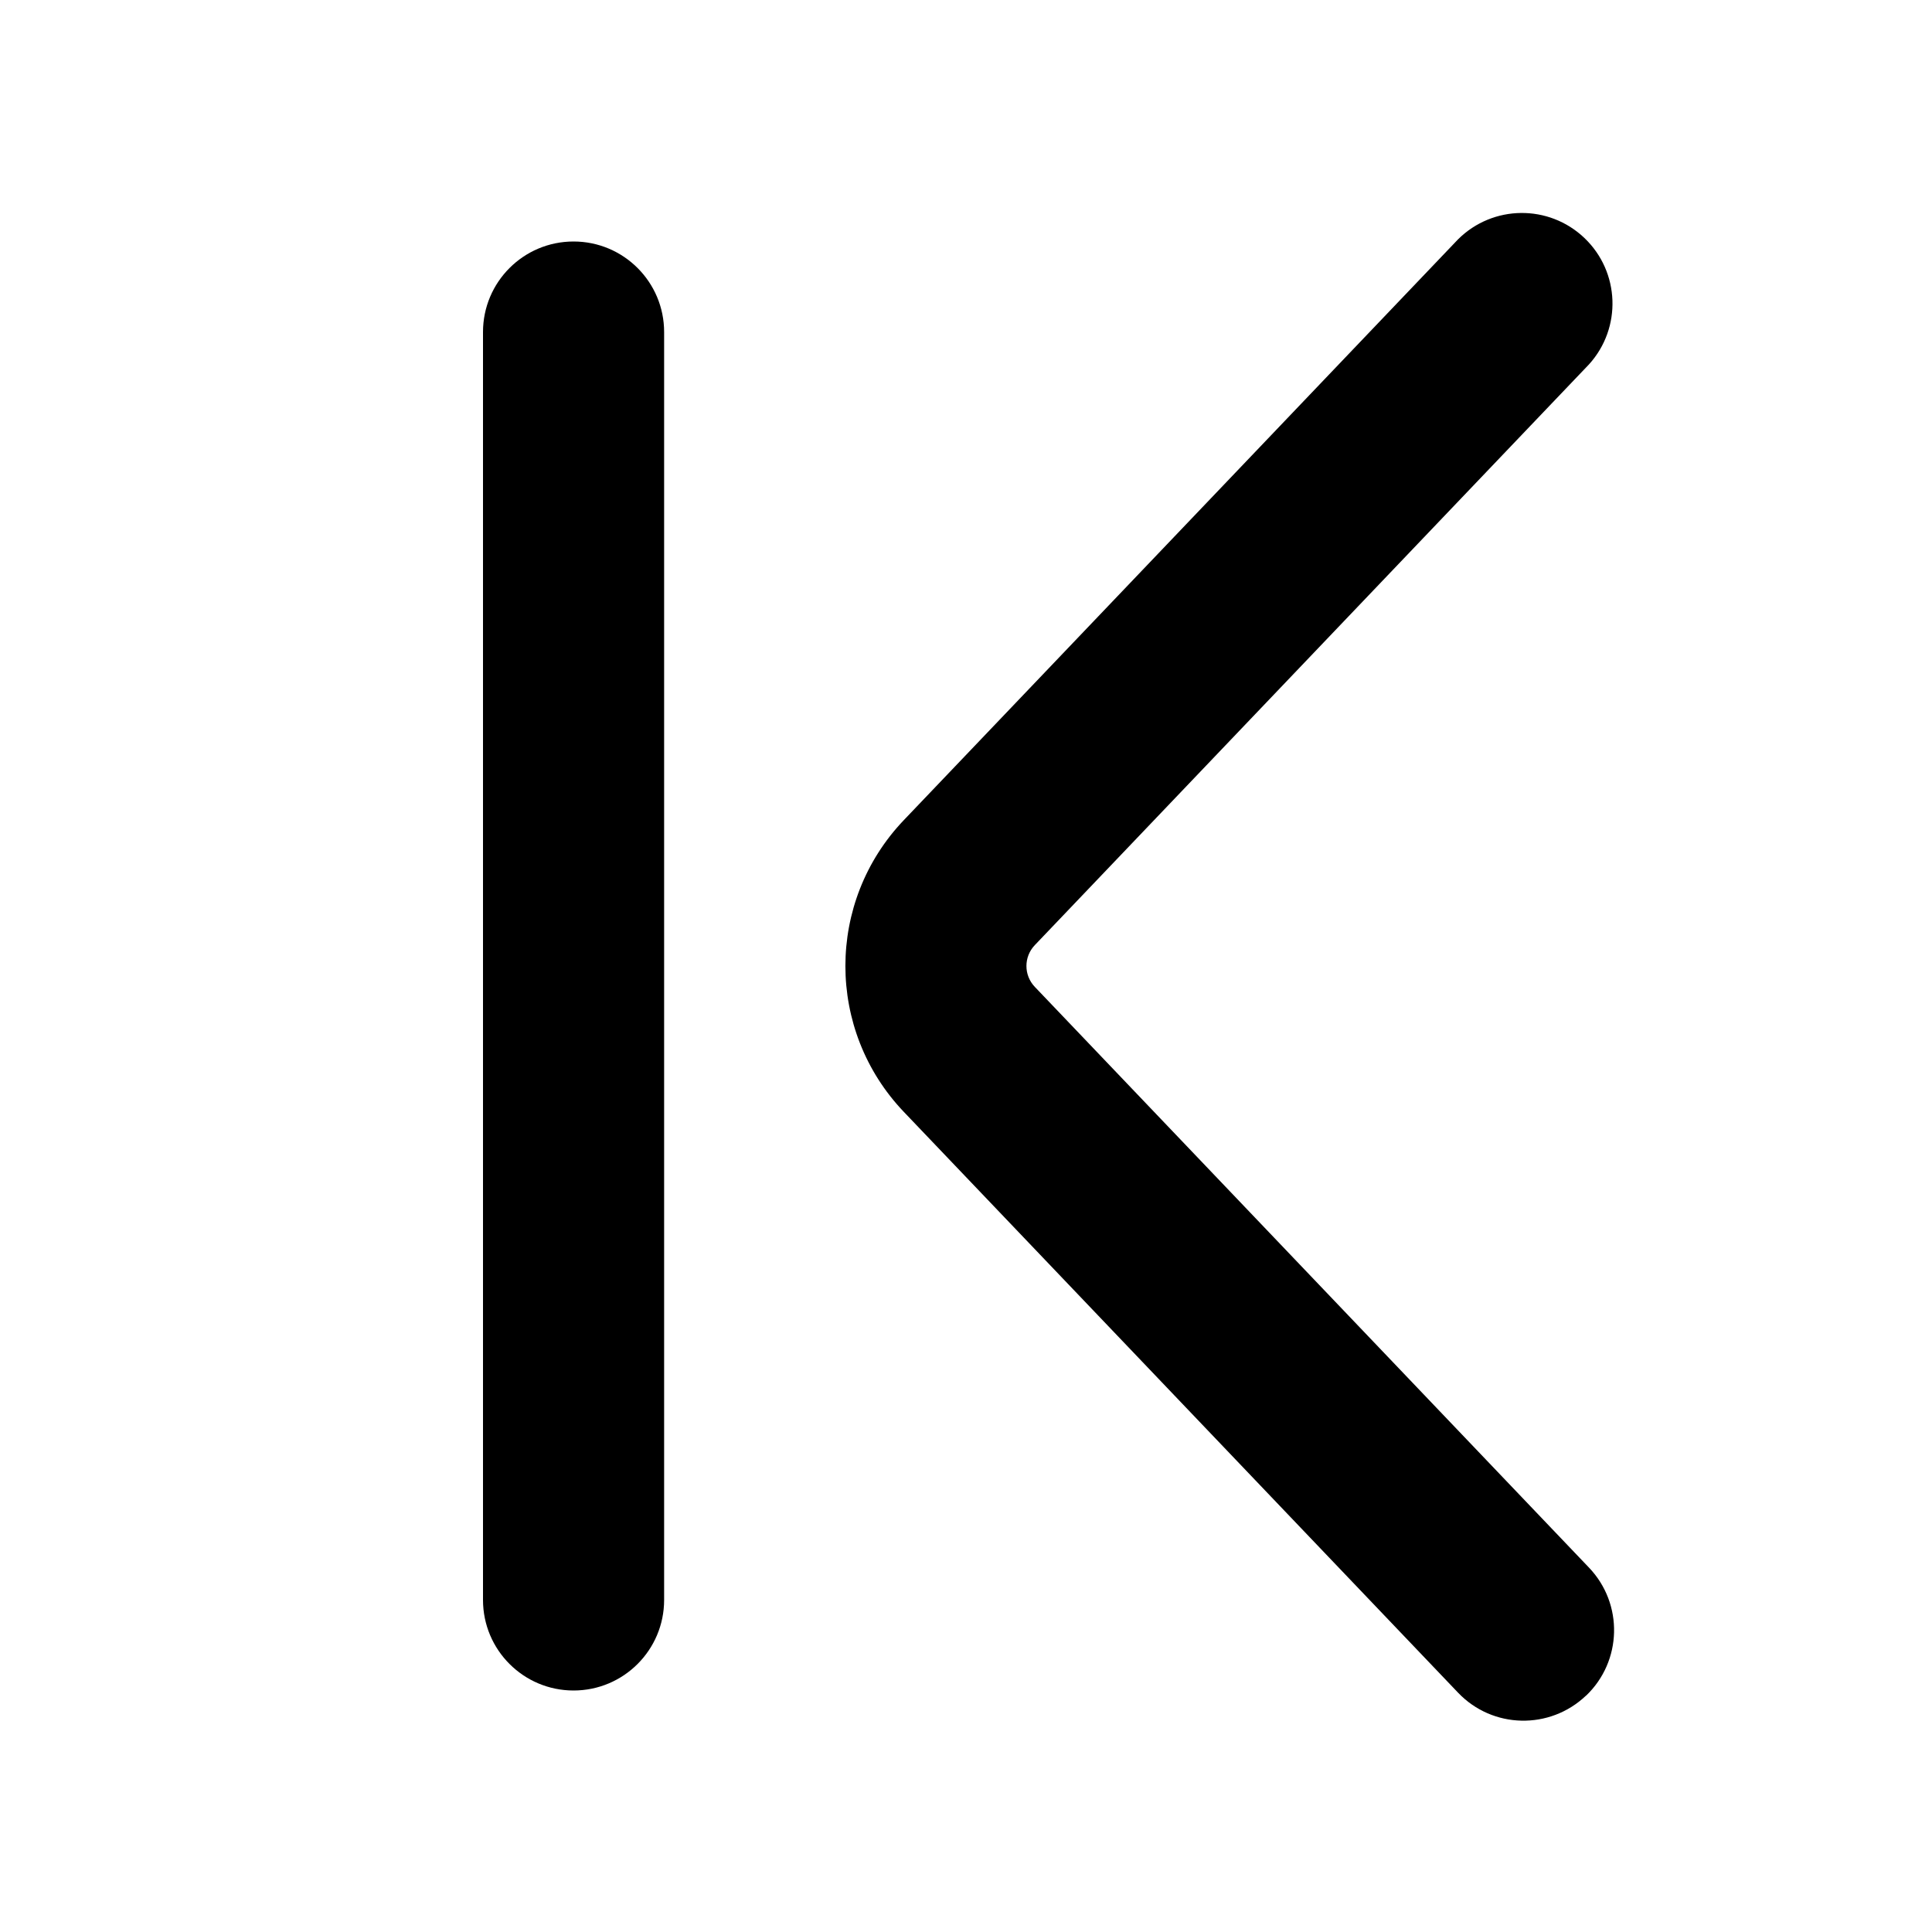
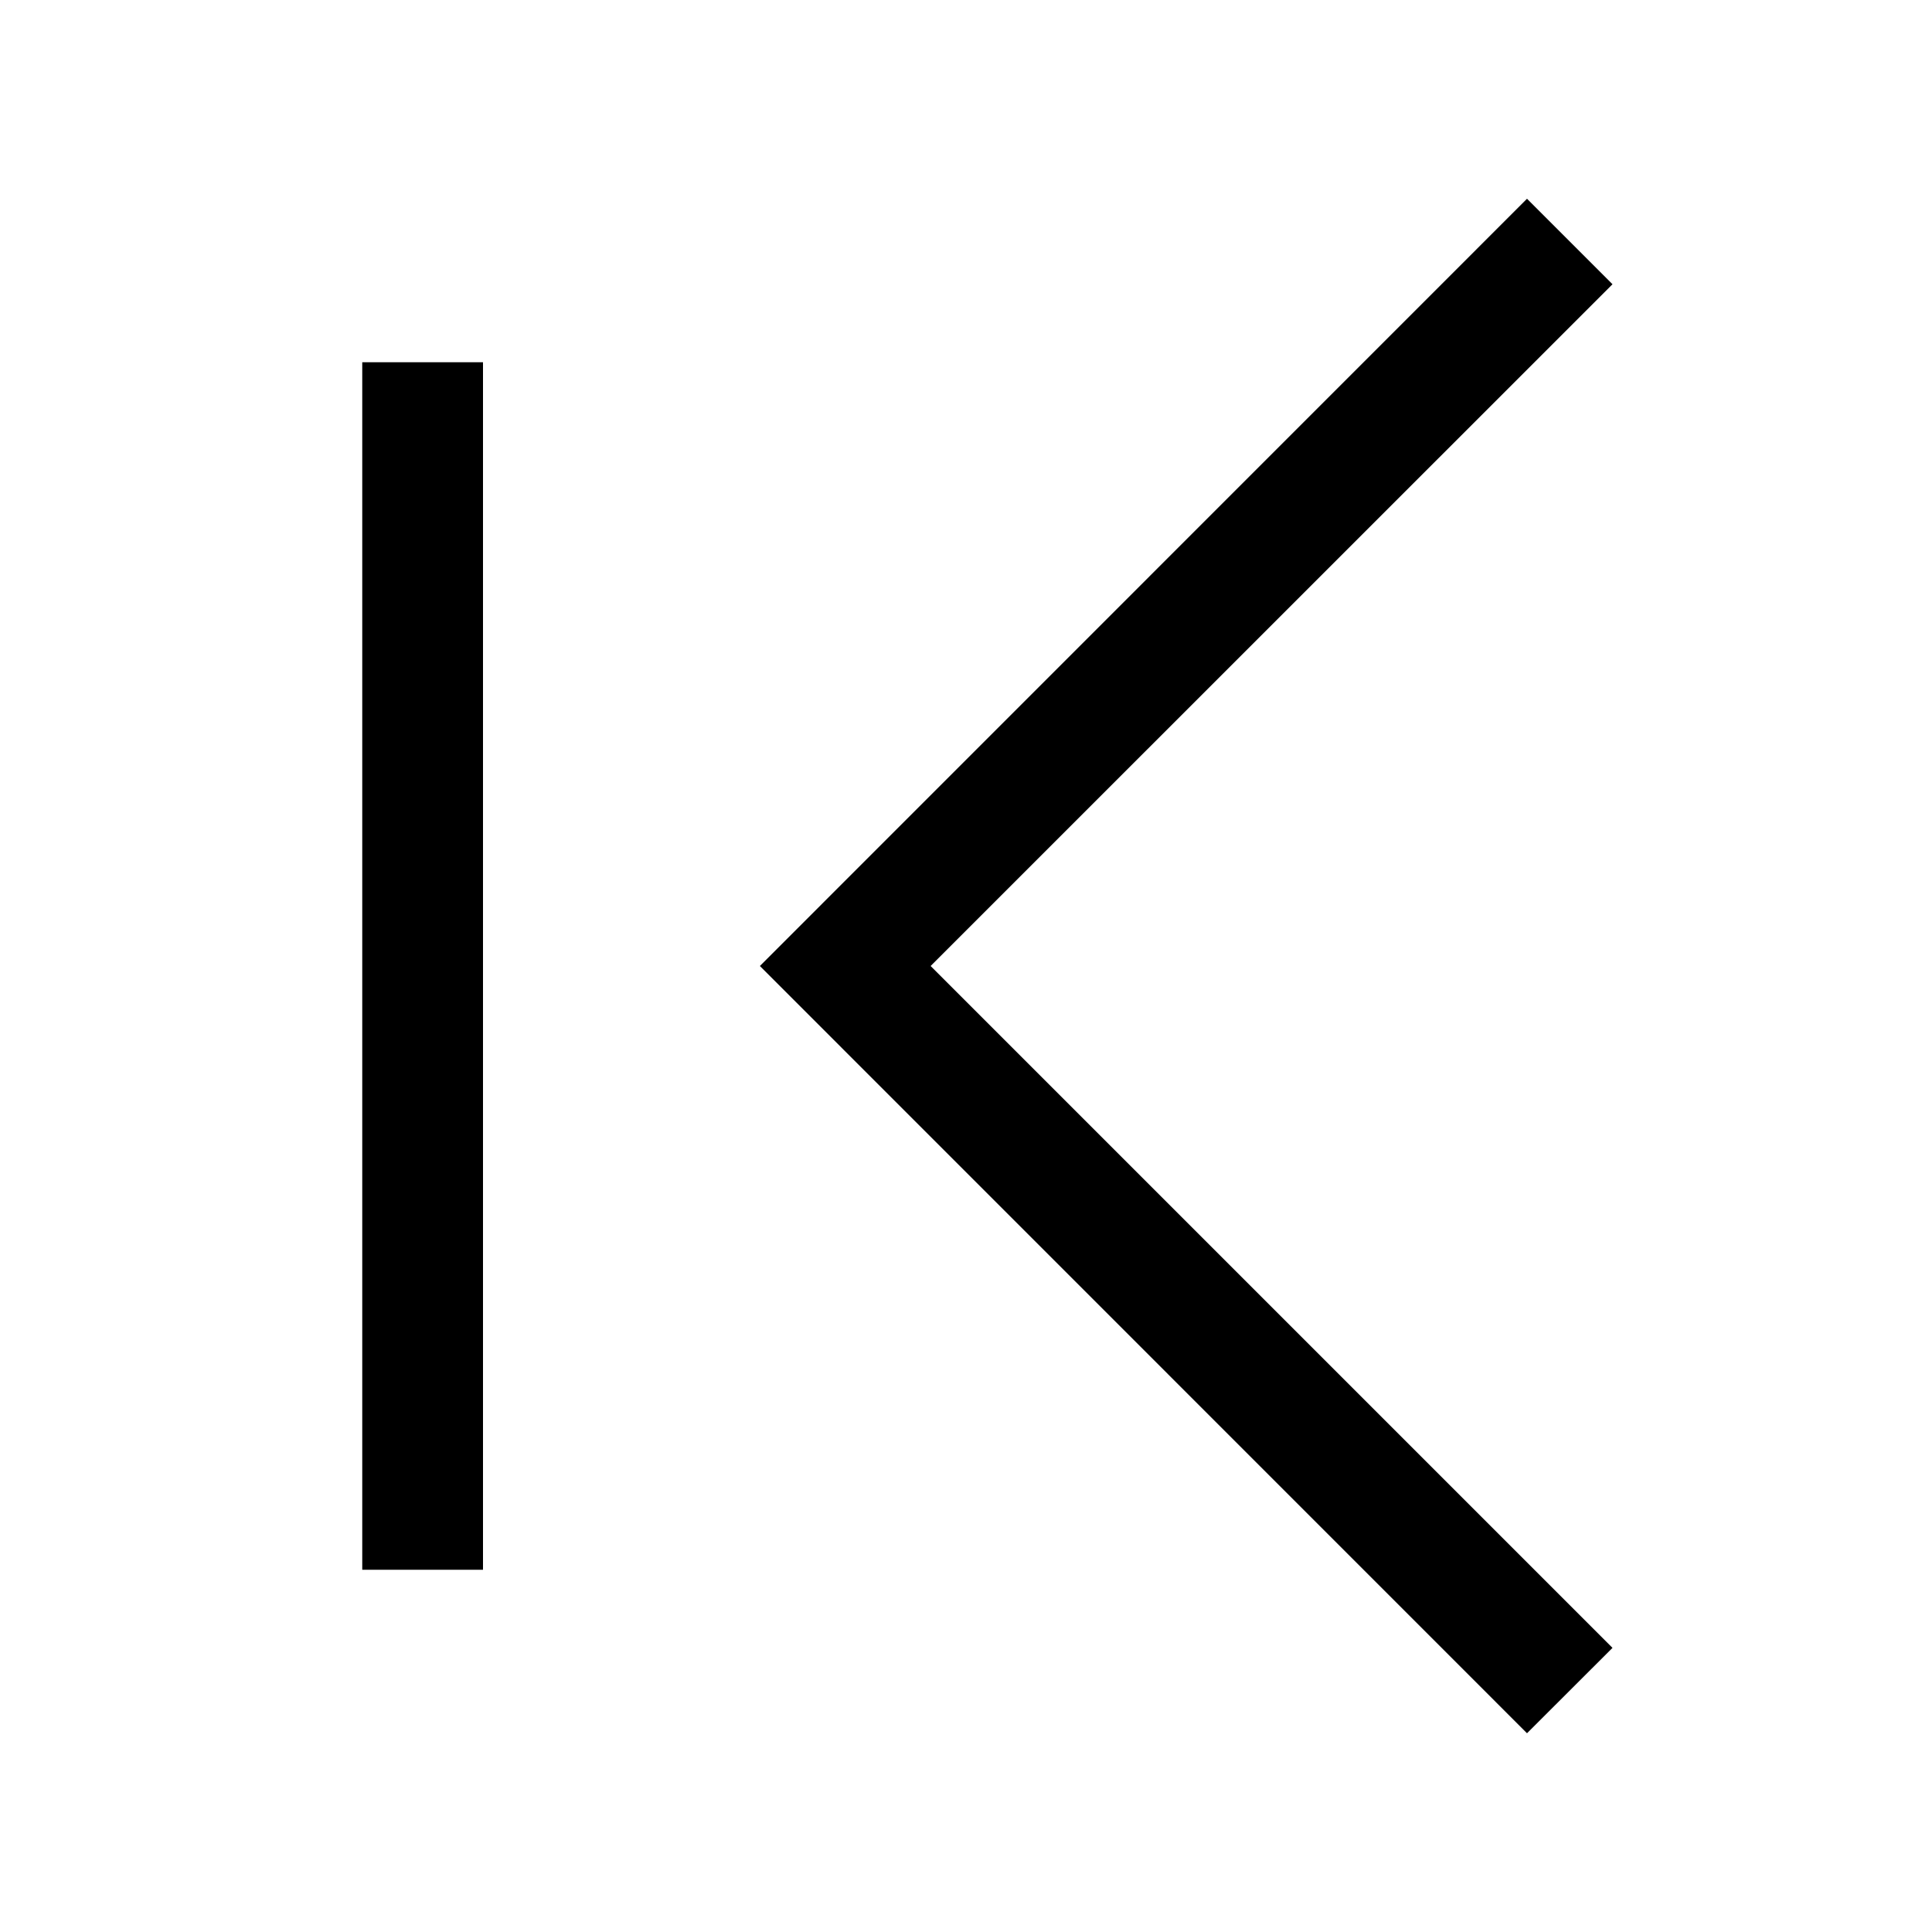
<svg xmlns="http://www.w3.org/2000/svg" width="16" height="16" viewBox="0 0 16 16">
-   <path d="M4 2.75a.75.75 0 0 1 1.5 0v10.5a.75.75 0 0 1-1.5 0V2.75Z" />
-   <path fill-rule="evenodd" clip-rule="evenodd" d="M13.135 14.043a.75.75 0 0 0 .025-1.06l-4.59-4.81a.25.25 0 0 1 0-.346l4.59-4.81a.75.75 0 0 0-1.085-1.035l-4.59 4.81a1.75 1.75 0 0 0 0 2.416l4.59 4.81c.286.3.76.31 1.06.024Z" />
+   <path fill-rule="evenodd" d="m7.707 8 5.647-5.646-.708-.708L6.293 8l6.353 6.354.708-.707L7.707 8ZM3 13V3h1v10H3Z" clip-rule="evenodd" />
</svg>
